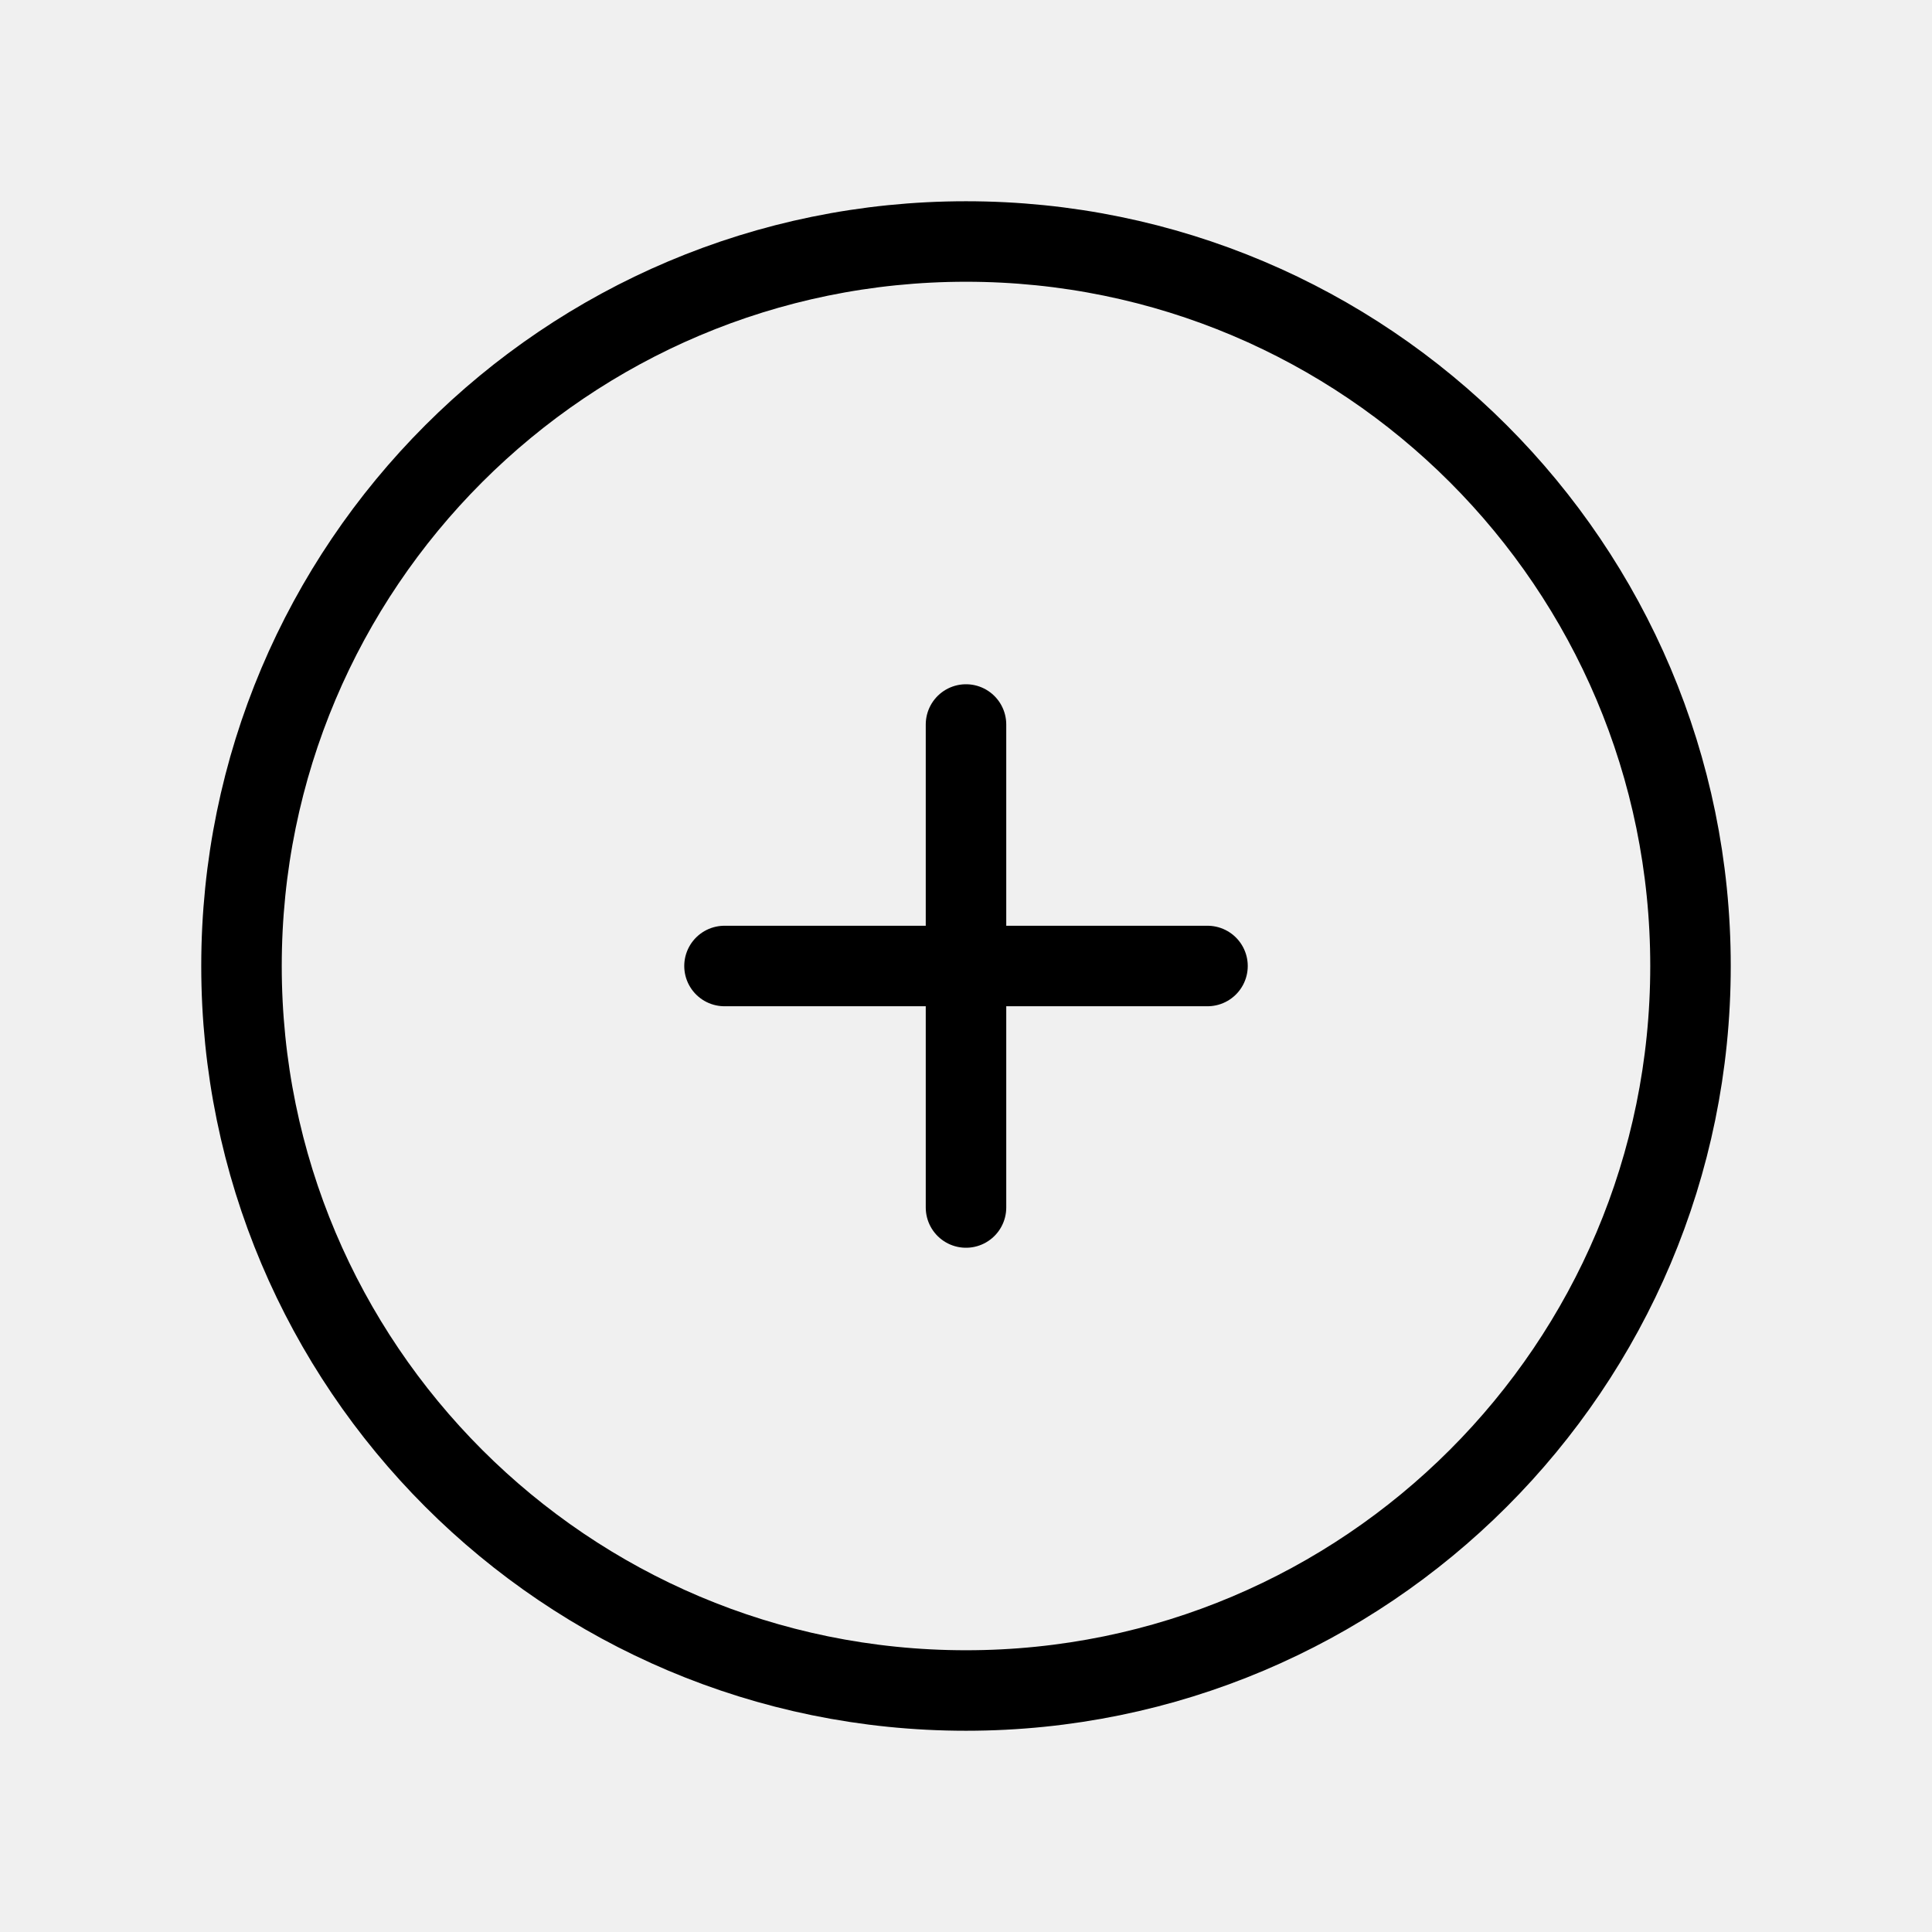
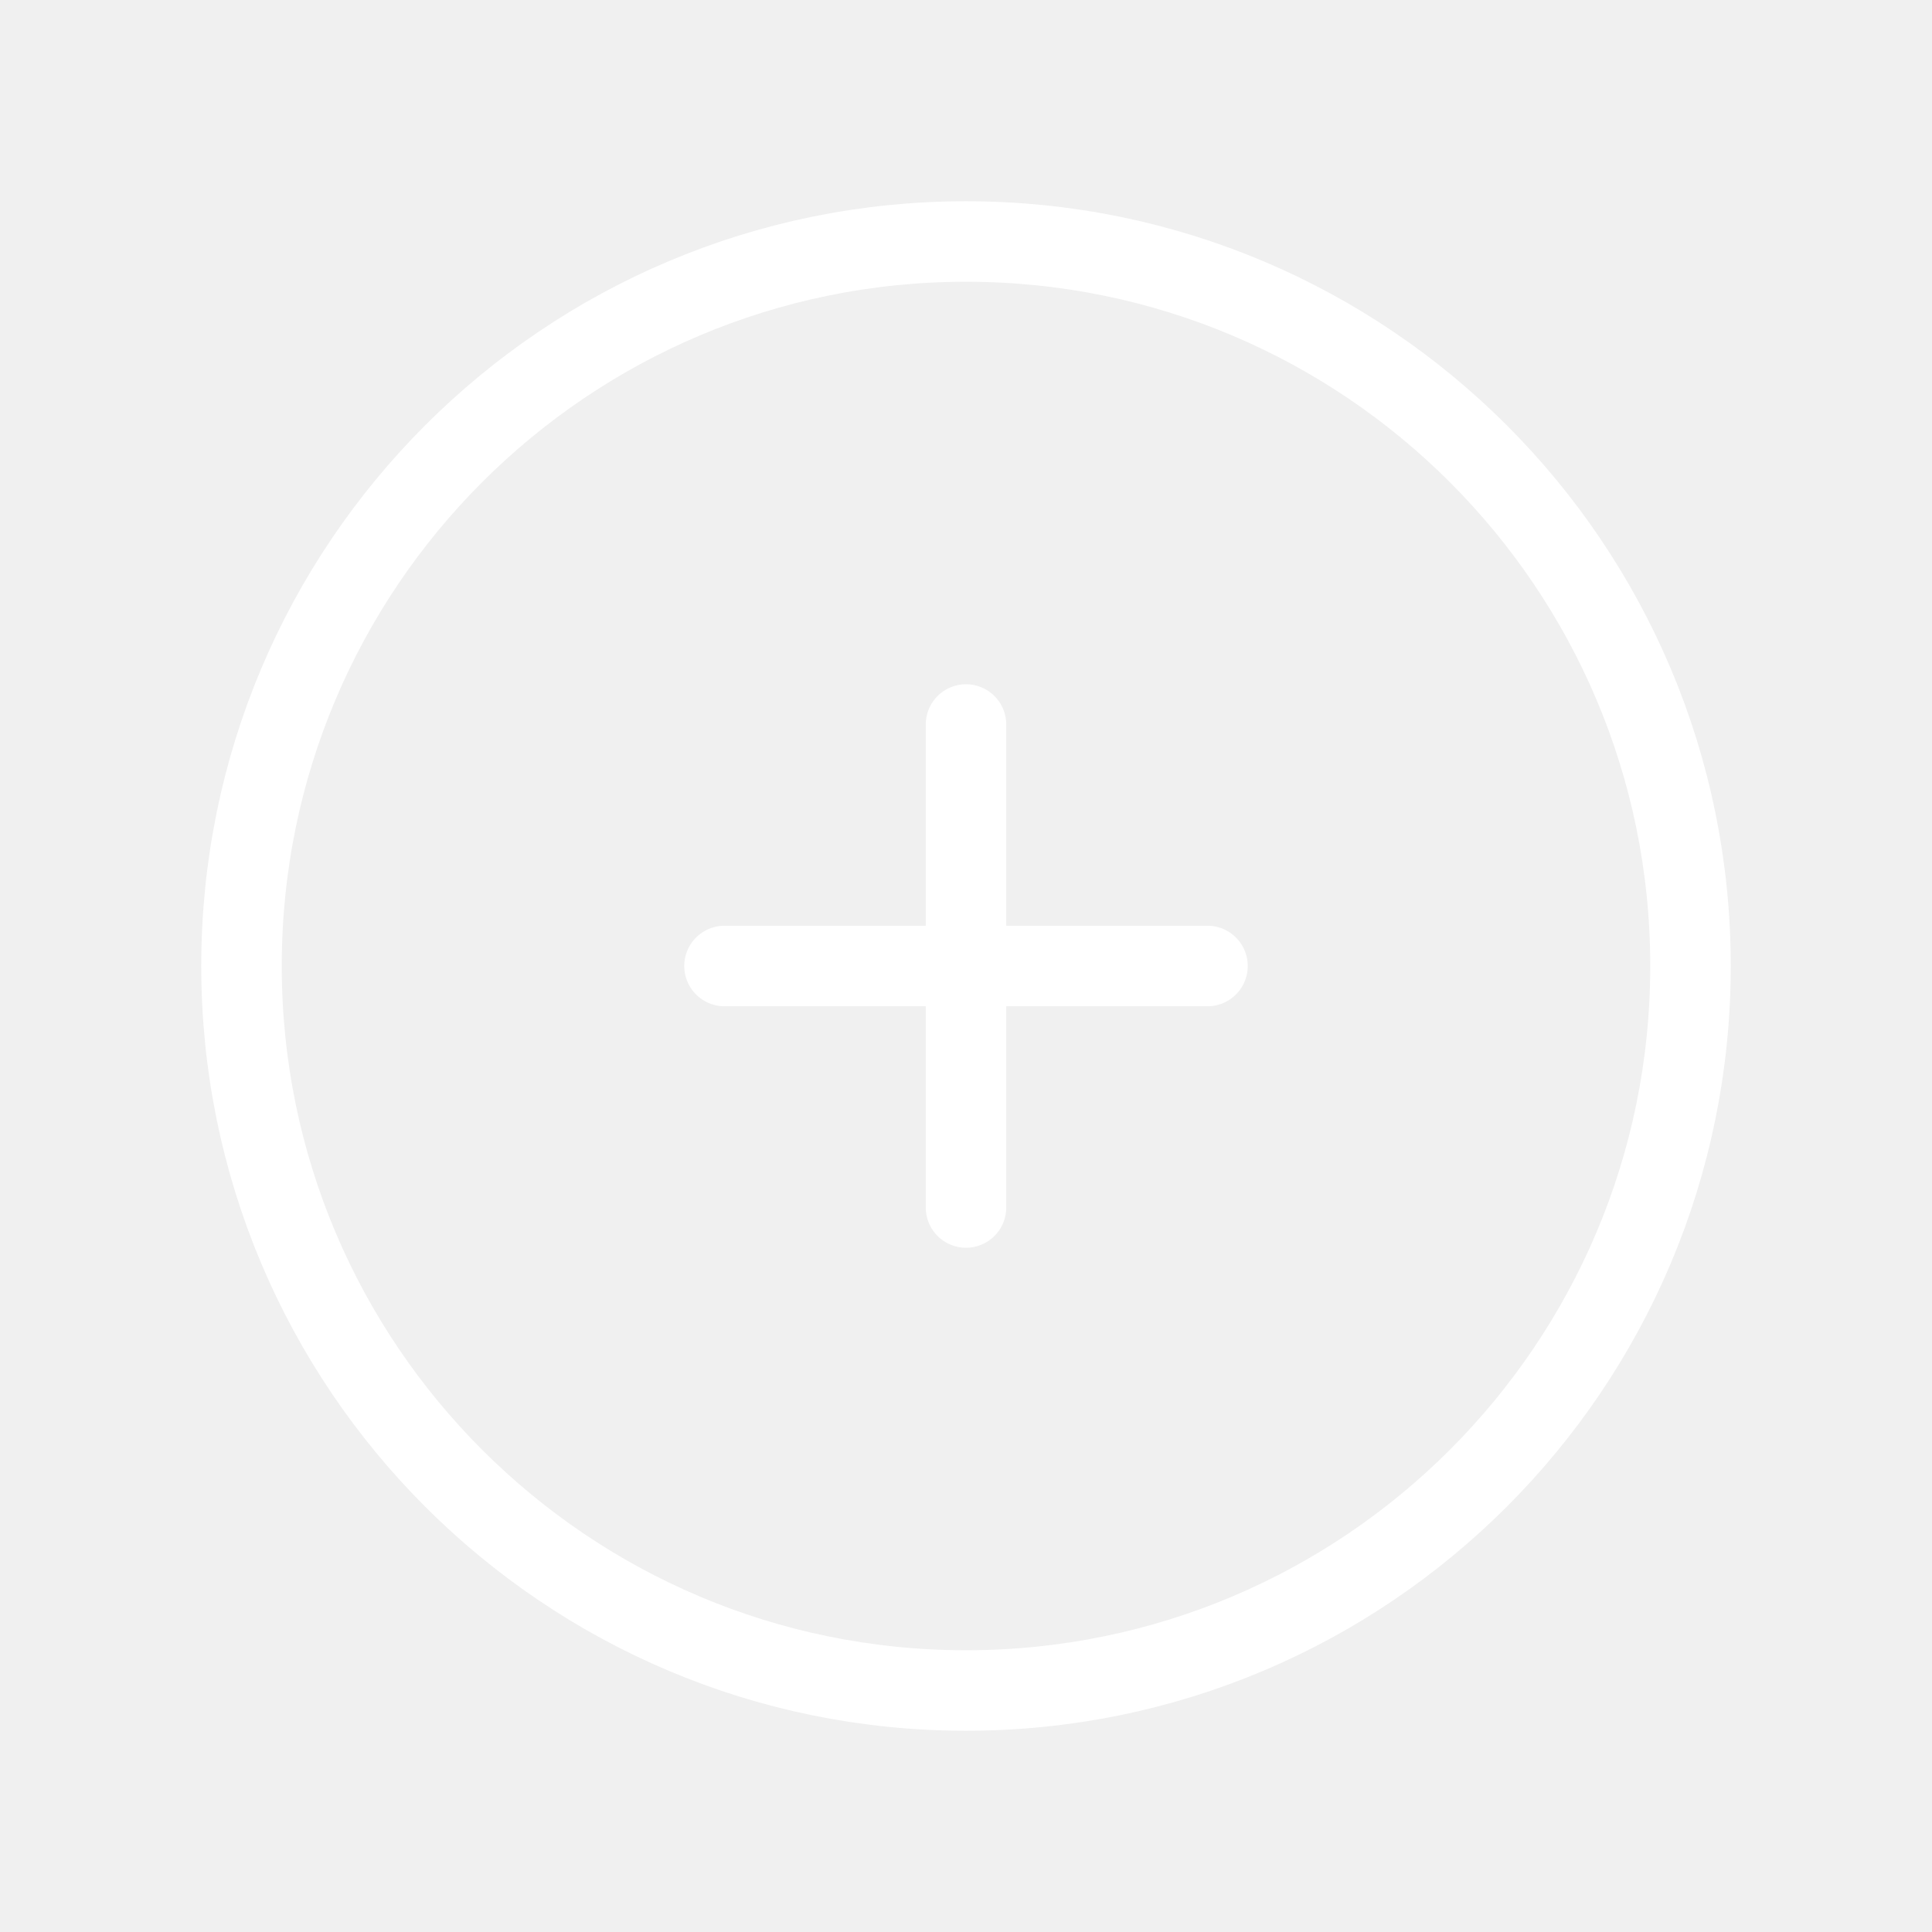
- <svg xmlns="http://www.w3.org/2000/svg" fill="none" stroke="#000000" stroke-linecap="round" stroke-linejoin="round" stroke-width="1" viewBox="0 0 24 24">
+ <svg xmlns="http://www.w3.org/2000/svg" fill="none" stroke="#ffffff" stroke-linecap="round" stroke-linejoin="round" stroke-width="1" viewBox="0 0 24 24">
  <path d="M12 21a9 9 0 1 0 0-18 9 9 0 0 0 0 18Z" />
  <path d="M9 12h6" />
  <path d="M12 9v6" />
</svg>
